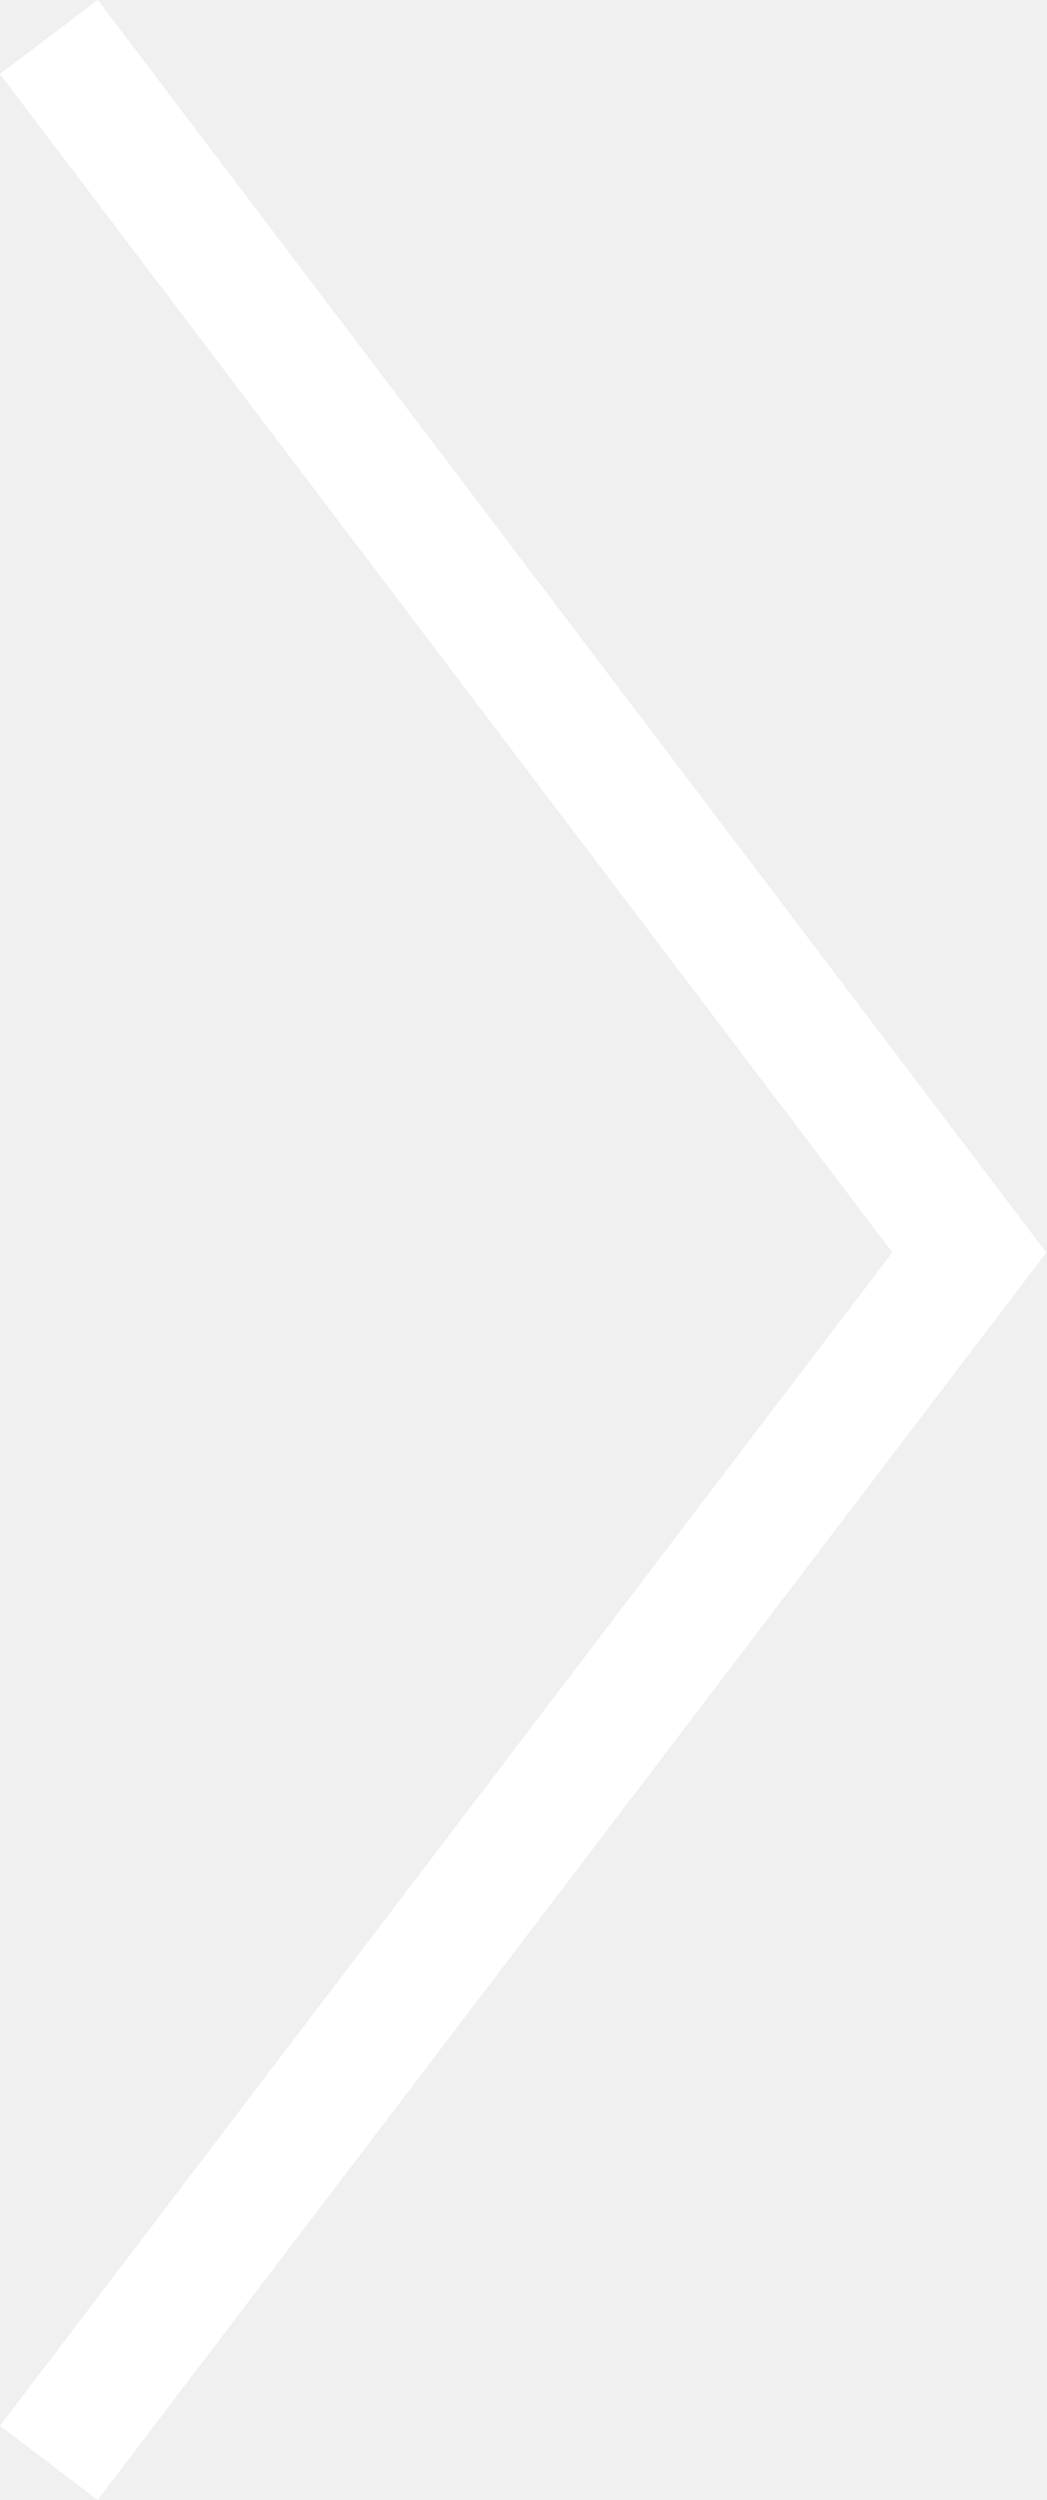
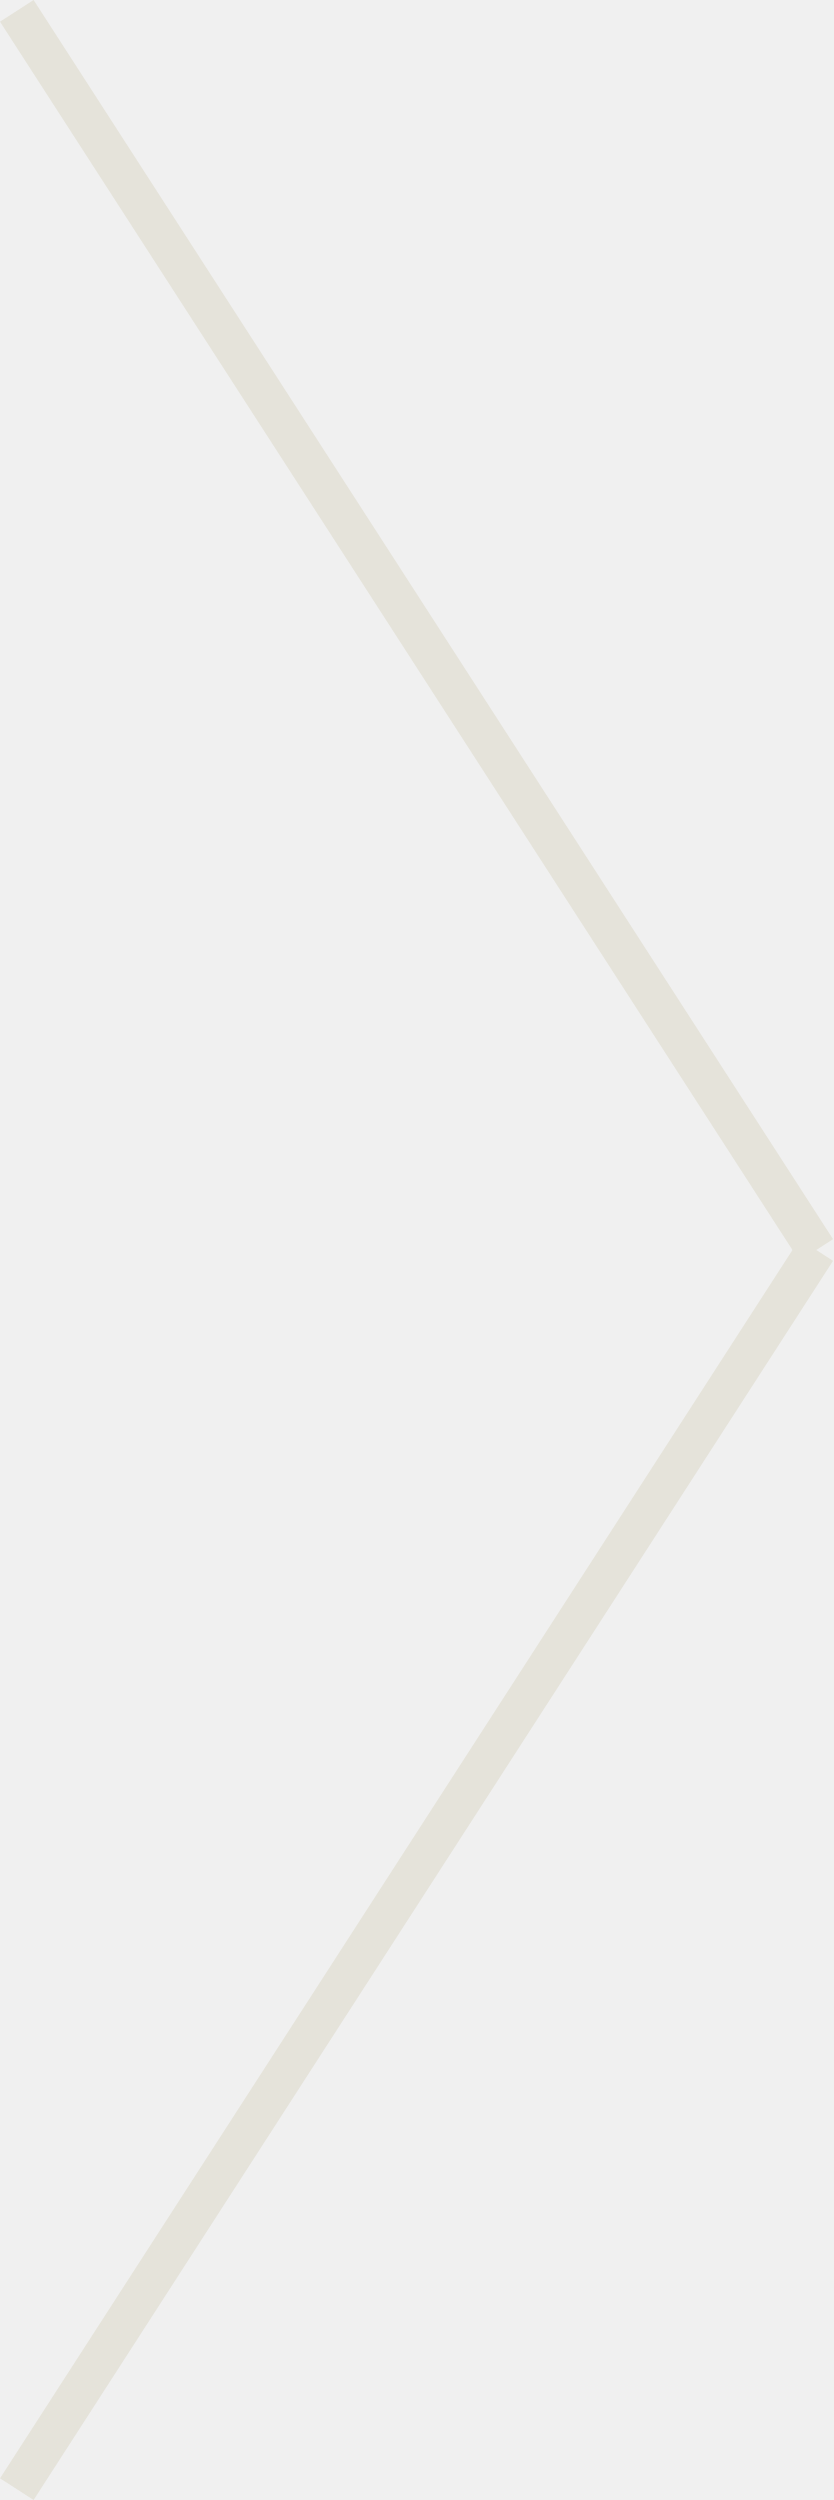
- <svg xmlns="http://www.w3.org/2000/svg" width="25.601" height="61.17" viewBox="0 0 25.601 61.17">
-   <path id="Path_68" data-name="Path 68" d="M13350.7-9817.207l22.522,29.74-22.522,29.616" transform="translate(-13349.505 9818.112)" fill="none" stroke="#fff" stroke-width="3" />
+ <svg xmlns="http://www.w3.org/2000/svg" width="41.681" height="125.084" viewBox="0 0 41.681 125.084">
+   <g id="Group_299" data-name="Group 299" transform="translate(-1837.66 -1539.958)">
+     <line id="Line_92" data-name="Line 92" x1="40" y1="62" transform="translate(1838.5 1540.5)" fill="none" stroke="#e5e3da" stroke-width="2" />
+     <line id="Line_93" data-name="Line 93" y1="62" x2="40" transform="translate(1838.5 1602.5)" fill="none" stroke="#e5e3da" stroke-width="2" />
+   </g>
</svg>
